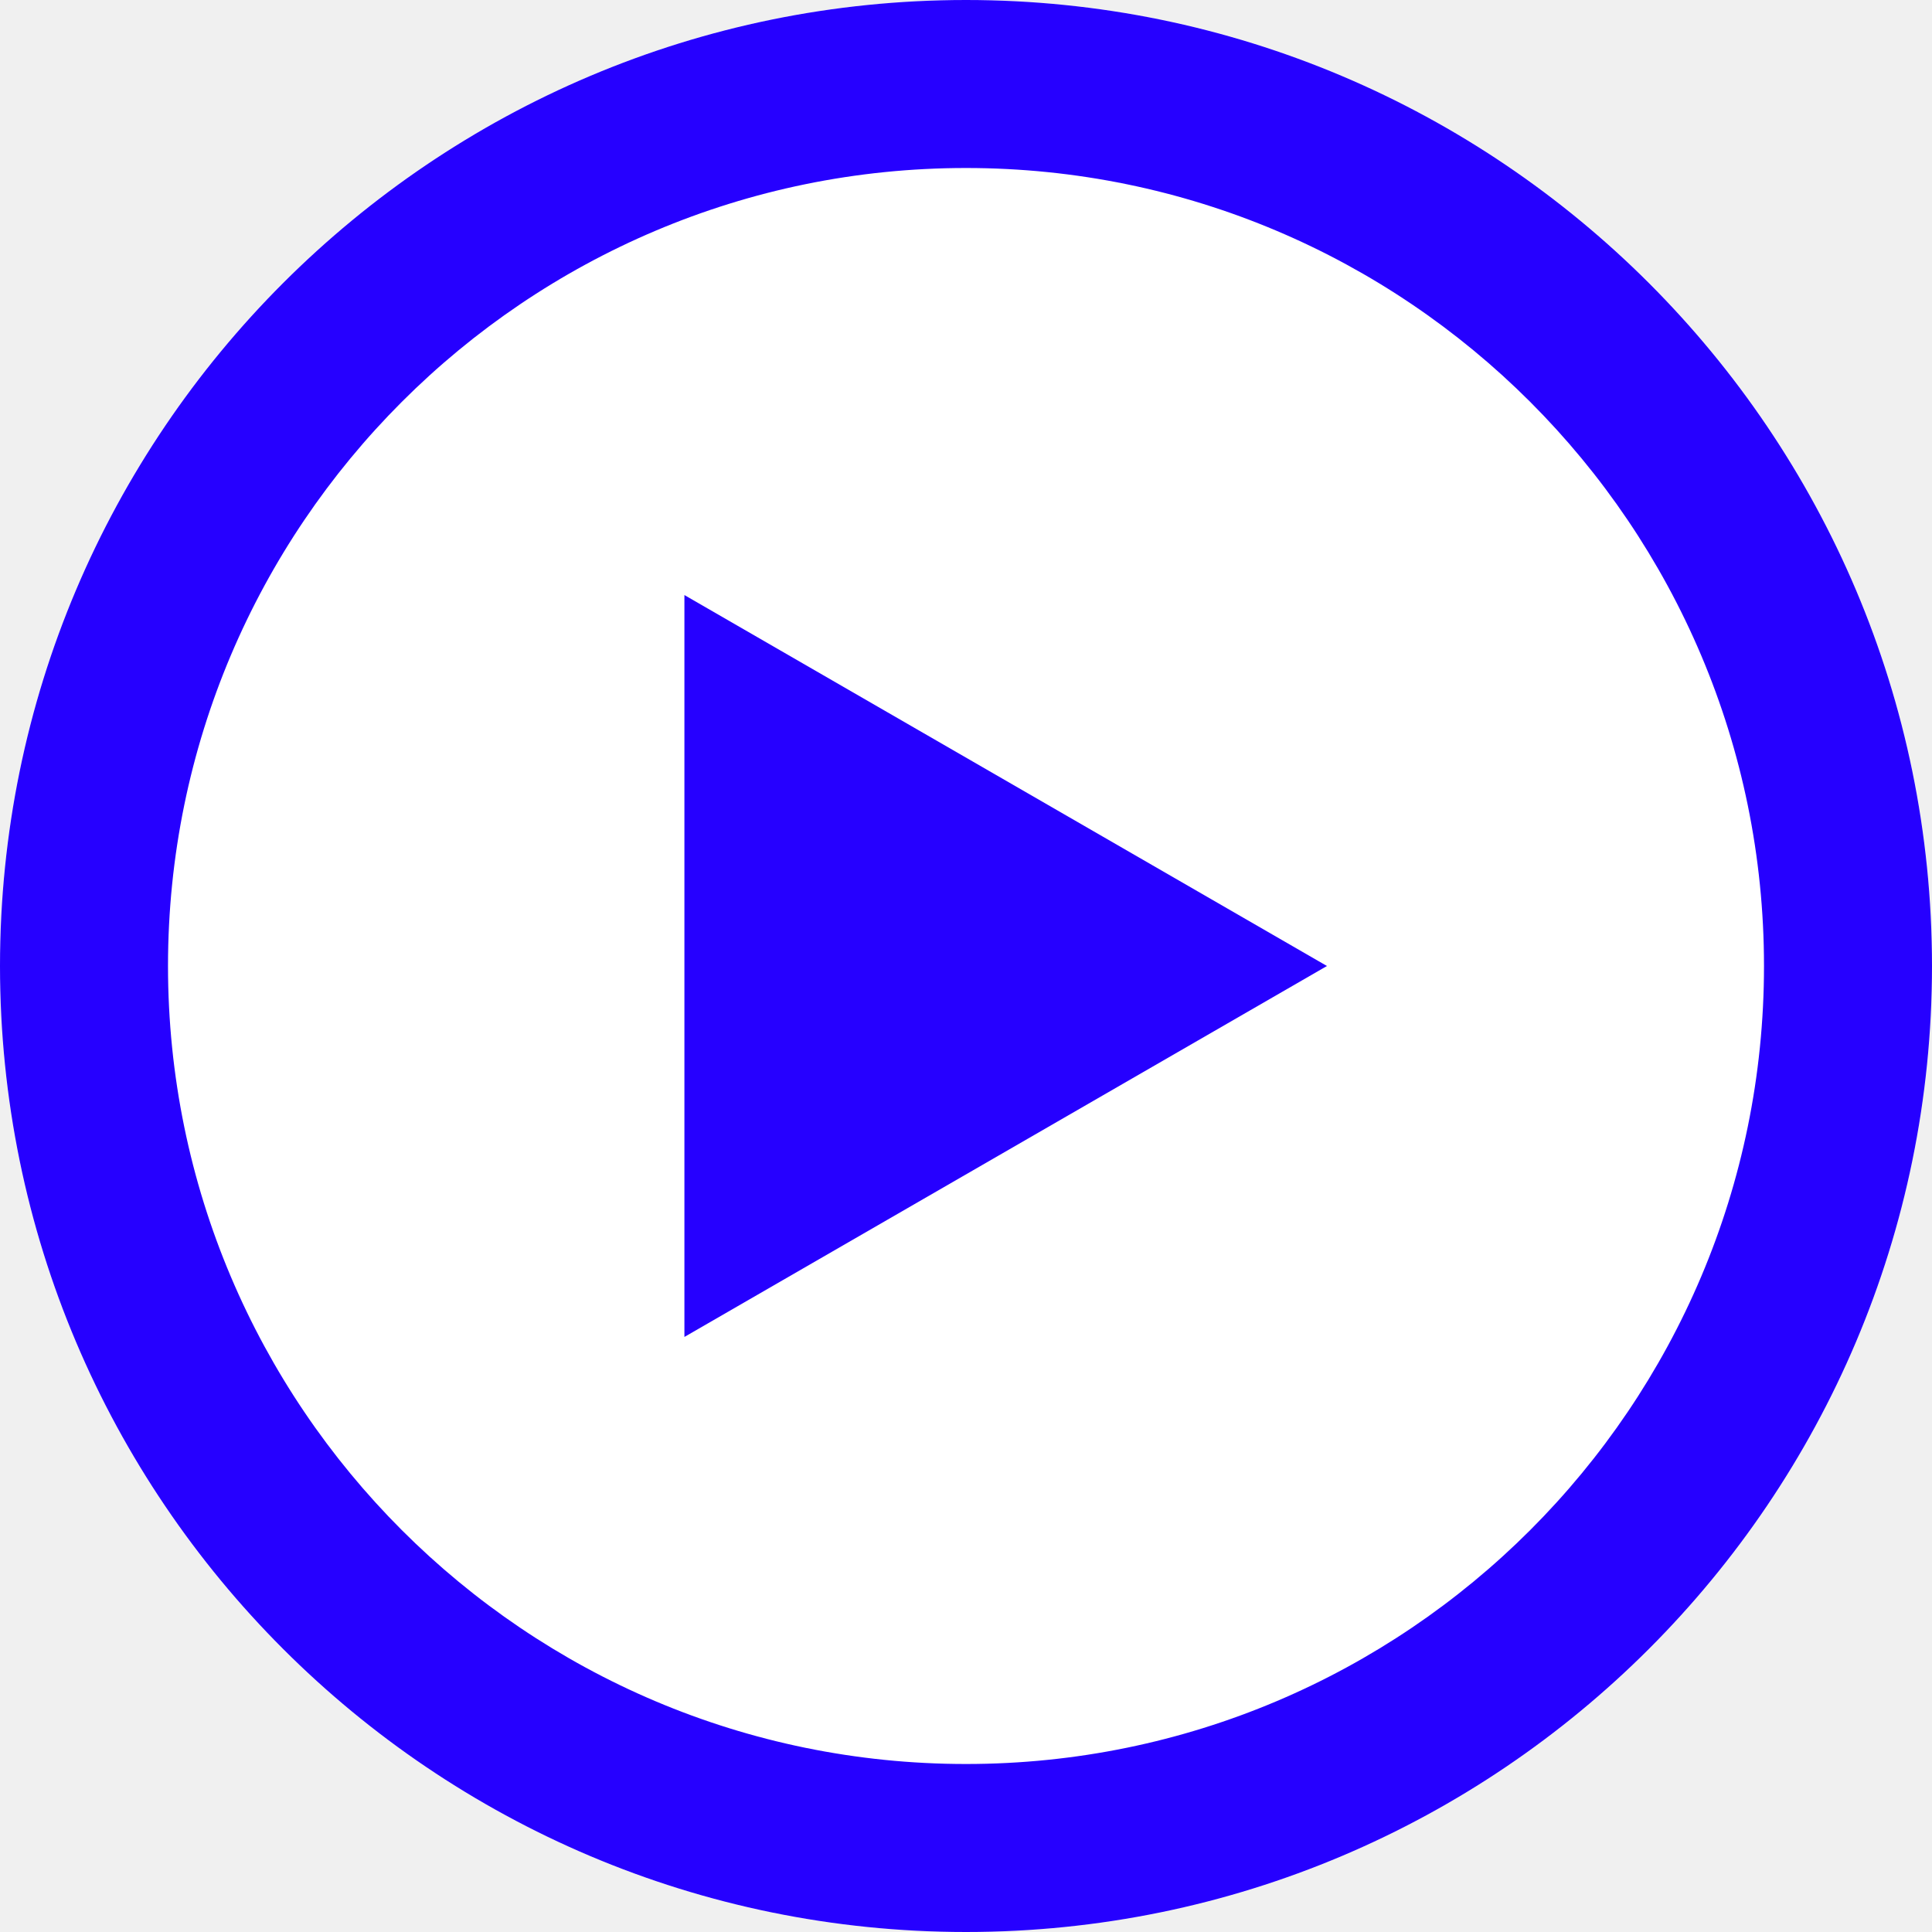
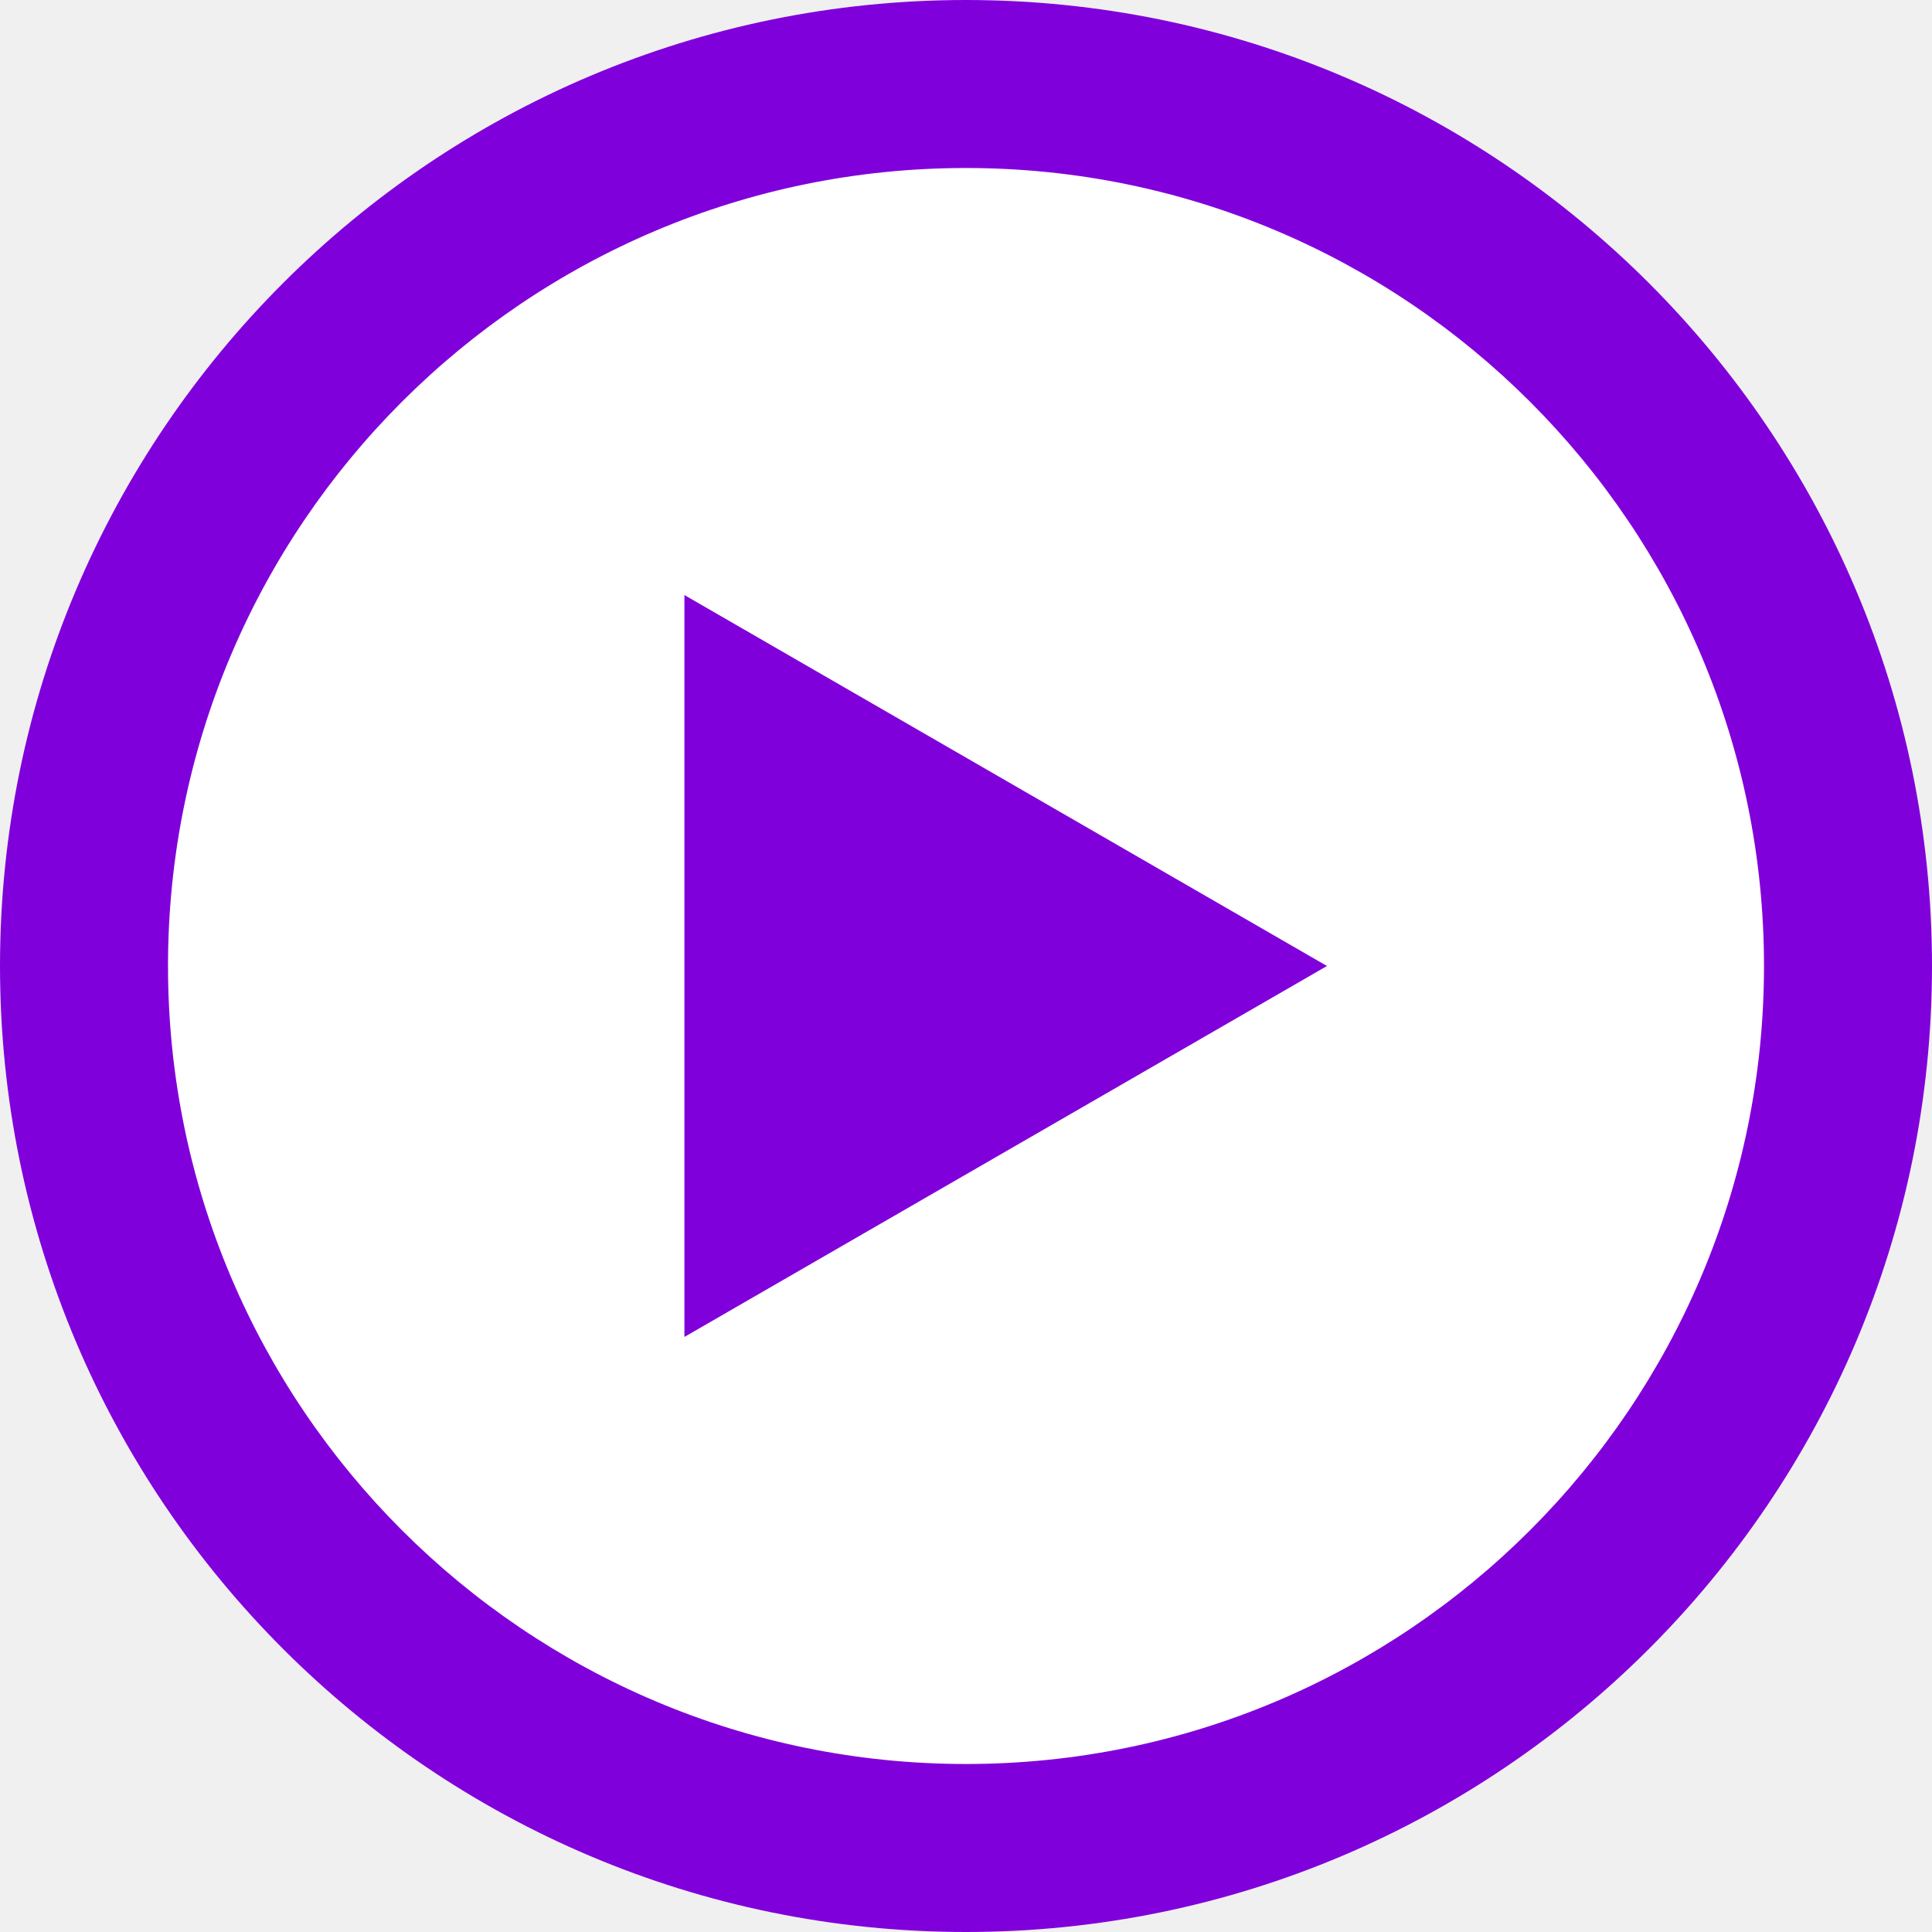
<svg xmlns="http://www.w3.org/2000/svg" width="100%" height="100%" viewBox="0 0 24 24" version="1.1" xml:space="preserve" style="fill-rule:evenodd;clip-rule:evenodd;stroke-linejoin:round;stroke-miterlimit:2;">
  <g id="PauseButton">
-     <g id="BlueButton">
+     <g id="PurpleButton">
      <circle cx="12" cy="12" r="12" style="fill:#fff;" />
-       <path d="M12,0c6.623,0 12,5.377 12,12c0,6.623 -5.377,12 -12,12c-6.623,0 -12,-5.377 -12,-12c0,-6.623 5.377,-12 12,-12Zm0,2.087c5.471,-0 9.913,4.442 9.913,9.913c0,5.471 -4.442,9.913 -9.913,9.913c-5.471,0 -9.913,-4.442 -9.913,-9.913c-0,-5.471 4.442,-9.913 9.913,-9.913Z" style="fill:#2600ff;" />
+       <path d="M12,0c6.623,0 12,5.377 12,12c0,6.623 -5.377,12 -12,12c-6.623,0 -12,-5.377 -12,-12c0,-6.623 5.377,-12 12,-12Zm0,2.087c5.471,0 9.913,4.442 9.913,9.913c0,5.471 -4.442,9.913 -9.913,9.913c-5.471,0 -9.913,-4.442 -9.913,-9.913c0,-5.471 4.442,-9.913 9.913,-9.913Z" style="fill:#8000db;" />
    </g>
-     <path d="M16.484,12l-7.982,4.608l0,-9.216l7.982,4.608Z" style="fill:#2600ff;" />
+     <path d="M16.484,12l-7.982,4.608l0,-9.216l7.982,4.608Z" style="fill:#8000db;" />
  </g>
</svg>
